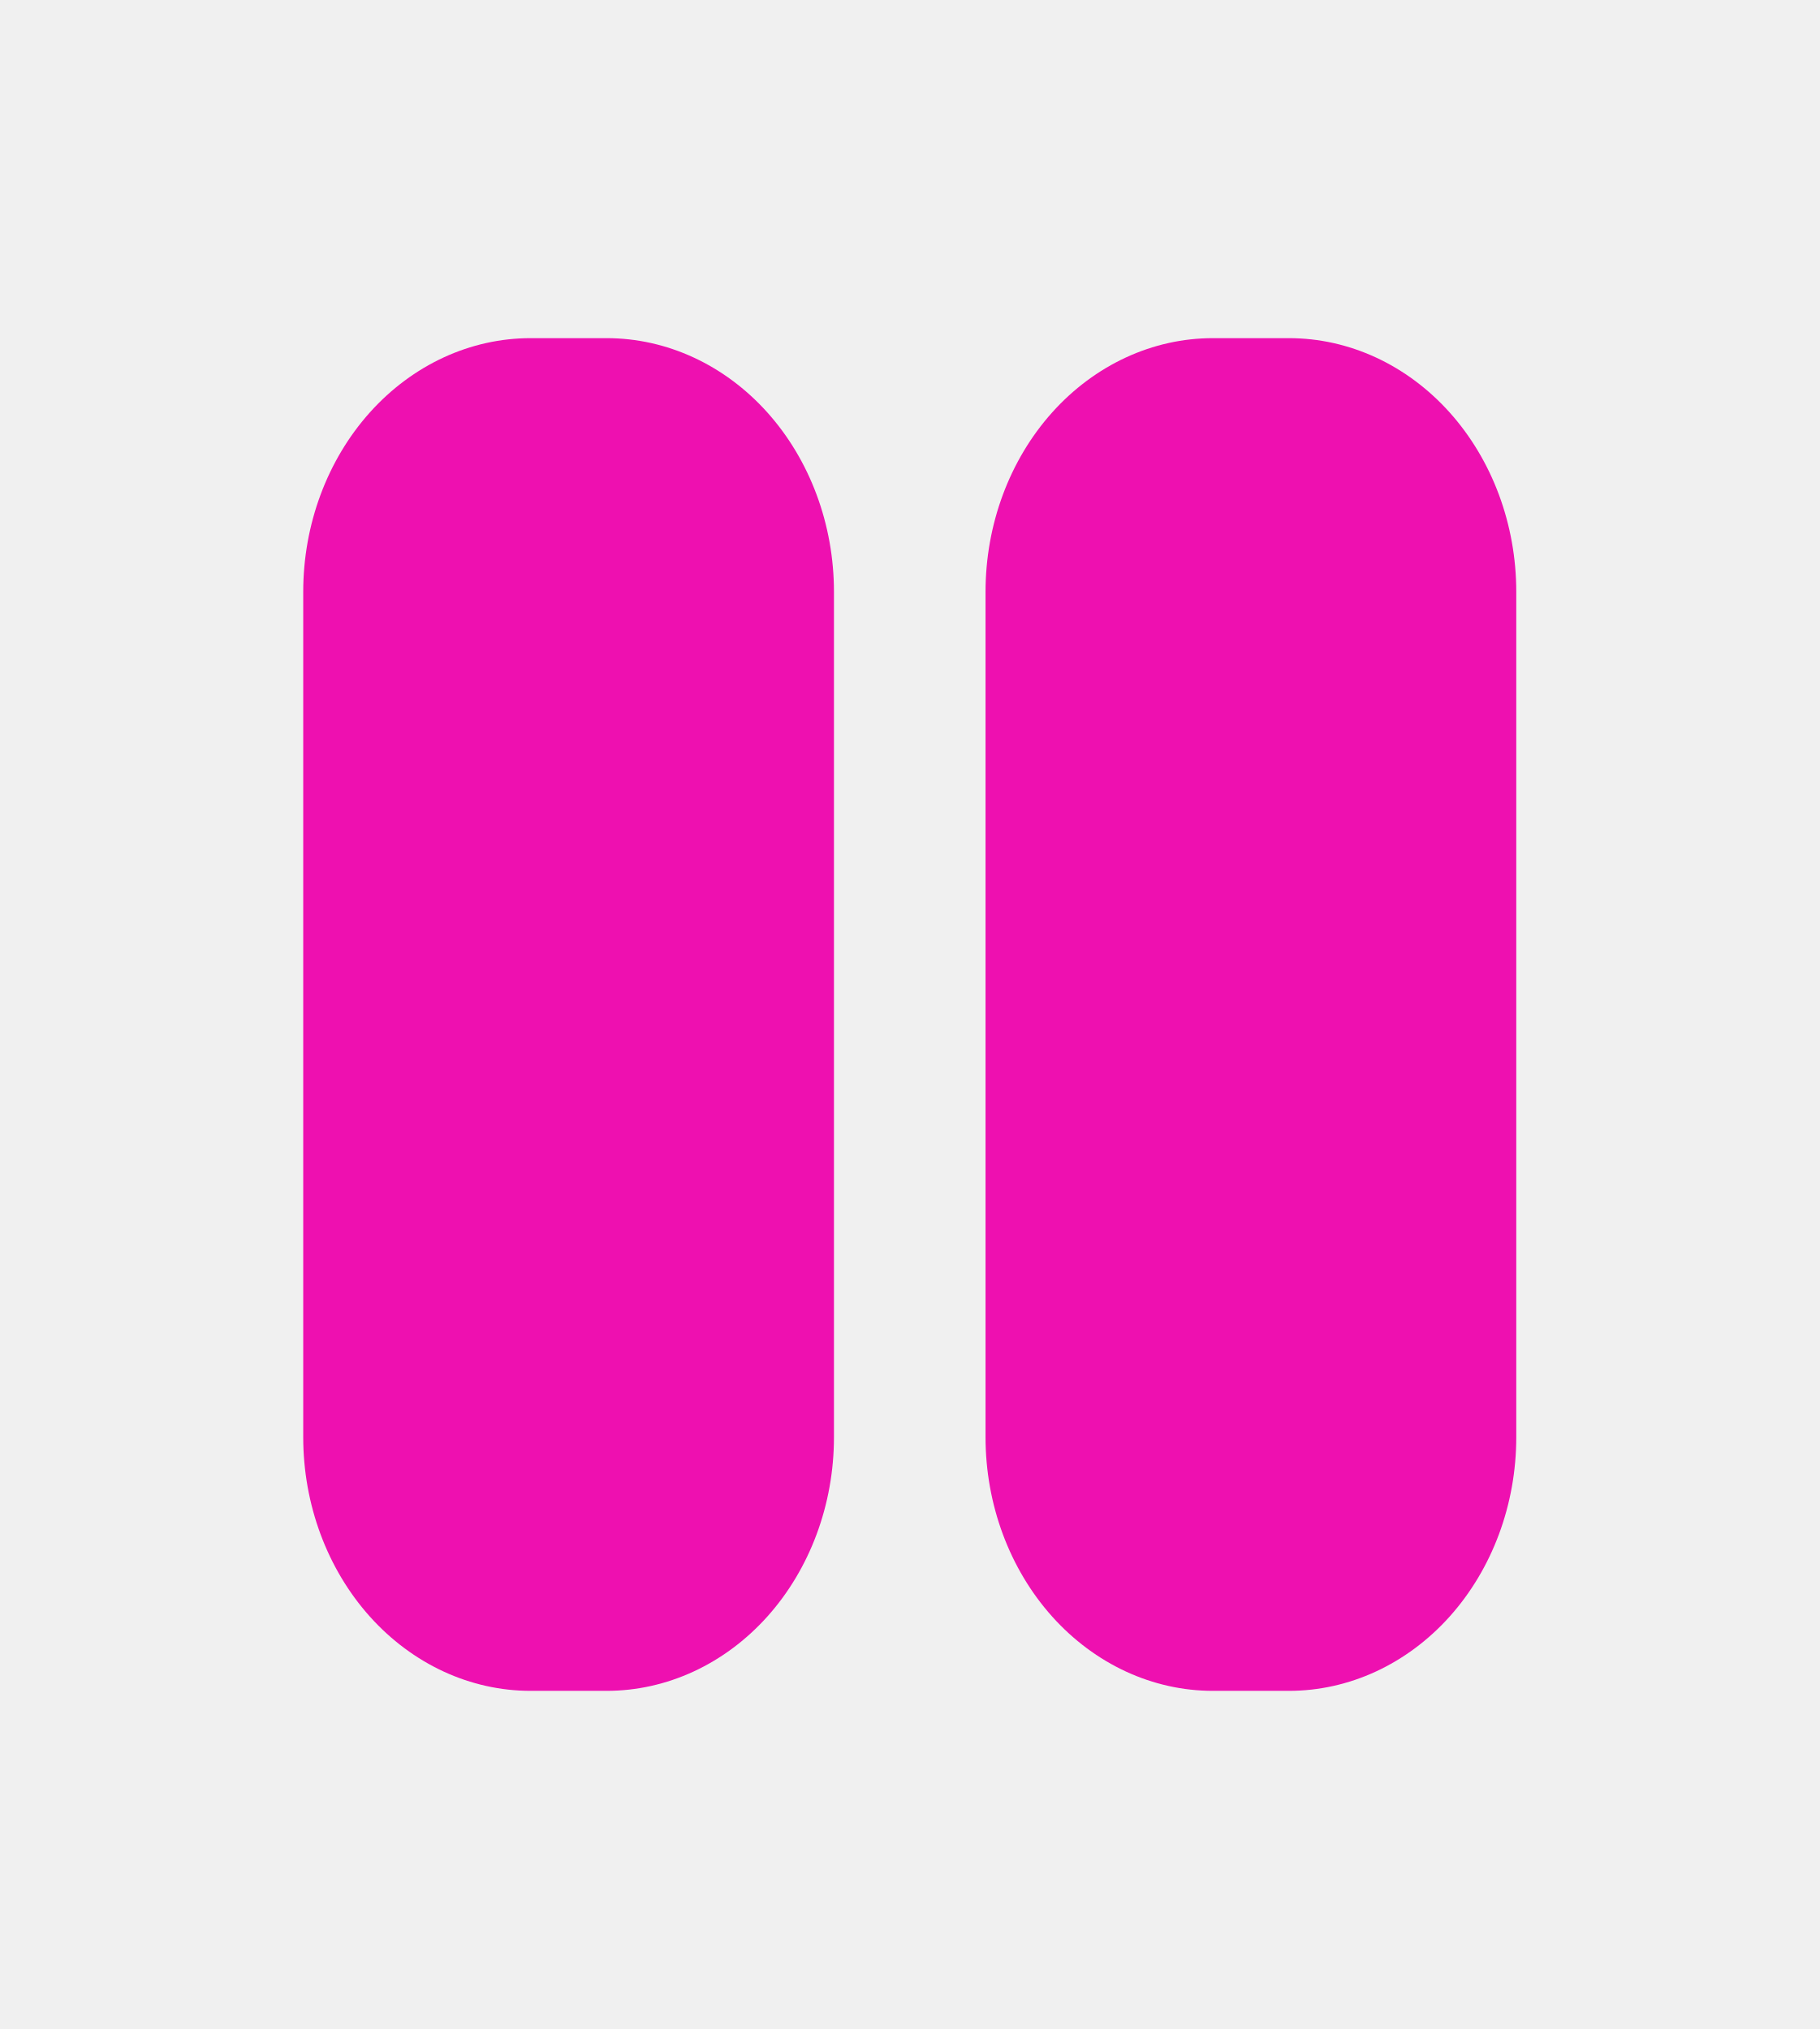
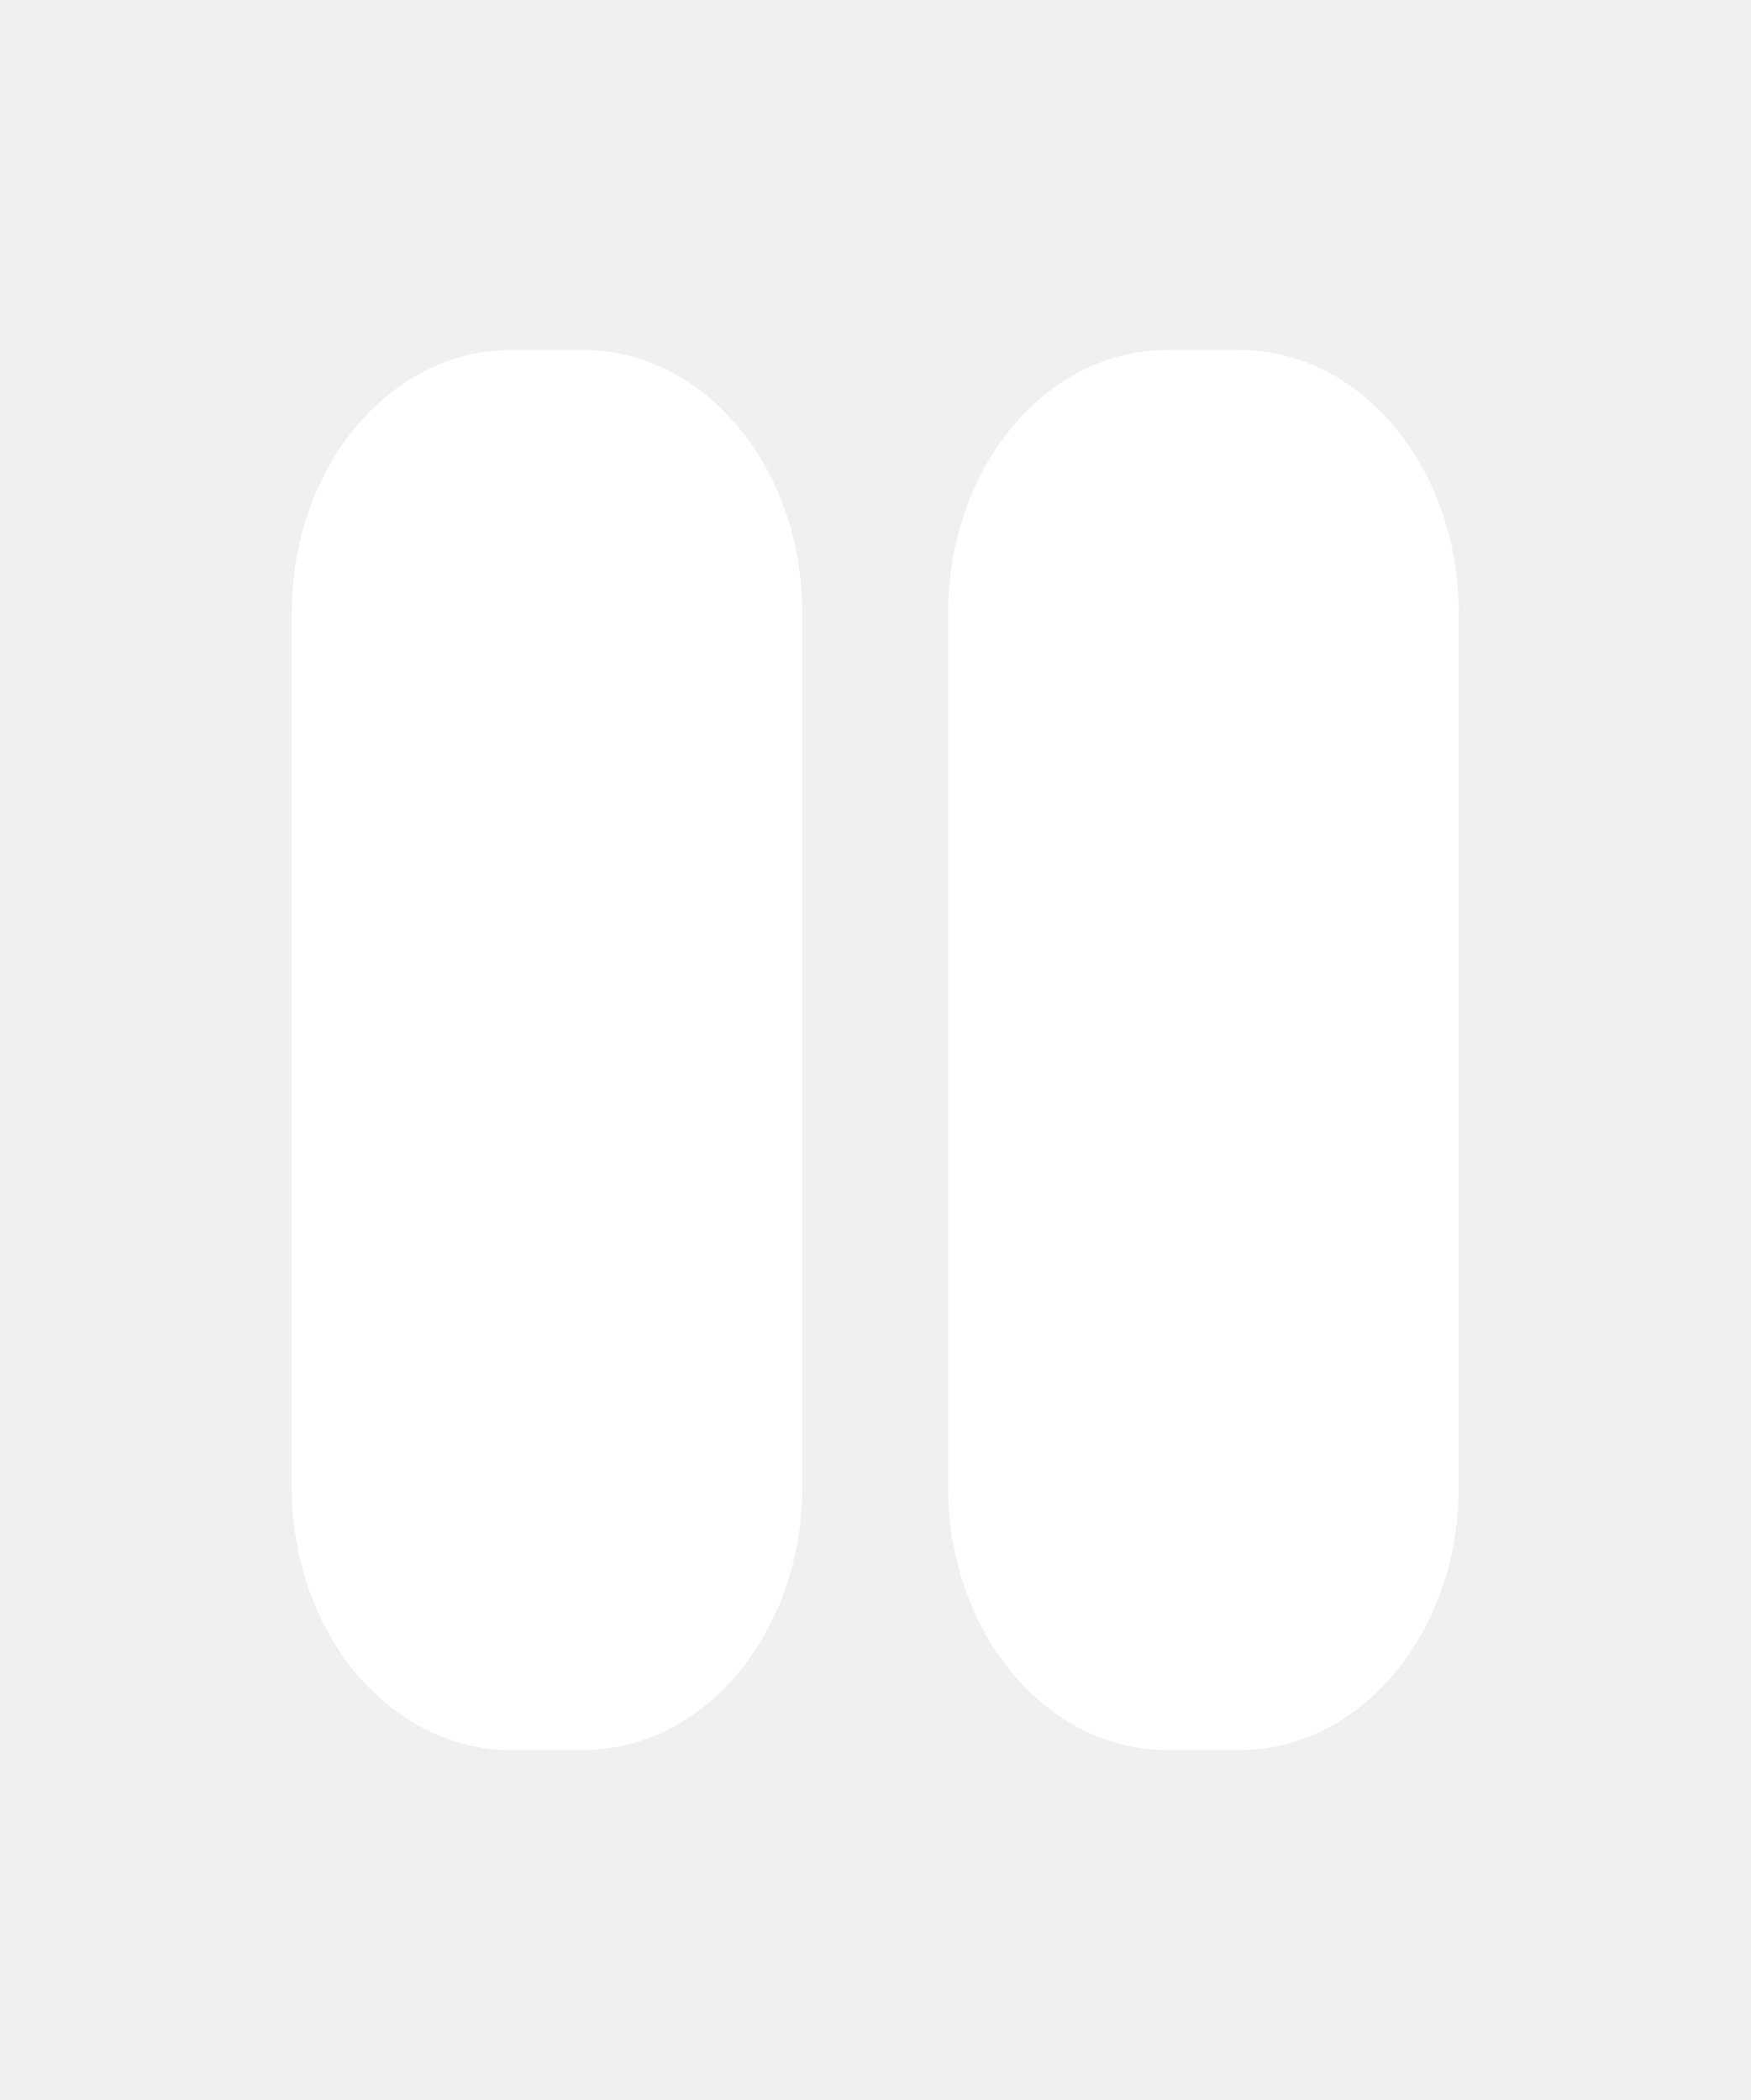
- <svg xmlns="http://www.w3.org/2000/svg" width="26" height="29" viewBox="0 0 26 29" fill="none">
+ <svg xmlns="http://www.w3.org/2000/svg" width="20" height="24" viewBox="0 0 20 24" fill="none">
  <g id="iconamoon:player-pause-fill">
-     <path id="Vector" fill-rule="evenodd" clip-rule="evenodd" d="M4.333 8.458C4.333 7.497 4.676 6.575 5.285 5.895C5.895 5.215 6.721 4.833 7.583 4.833H8.667C9.529 4.833 10.355 5.215 10.965 5.895C11.574 6.575 11.917 7.497 11.917 8.458V20.542C11.917 21.503 11.574 22.425 10.965 23.105C10.355 23.785 9.529 24.167 8.667 24.167H7.583C6.721 24.167 5.895 23.785 5.285 23.105C4.676 22.425 4.333 21.503 4.333 20.542V8.458ZM17.333 4.833C16.471 4.833 15.645 5.215 15.035 5.895C14.426 6.575 14.083 7.497 14.083 8.458V20.542C14.083 21.503 14.426 22.425 15.035 23.105C15.645 23.785 16.471 24.167 17.333 24.167H18.417C19.279 24.167 20.105 23.785 20.715 23.105C21.324 22.425 21.667 21.503 21.667 20.542V8.458C21.667 7.497 21.324 6.575 20.715 5.895C20.105 5.215 19.279 4.833 18.417 4.833H17.333Z" fill="#EE10B0" />
+     <path id="Vector" fill-rule="evenodd" clip-rule="evenodd" d="M3.333 7C3.333 6.204 3.597 5.441 4.065 4.879C4.534 4.316 5.17 4 5.833 4H6.667C7.33 4 7.966 4.316 8.434 4.879C8.903 5.441 9.167 6.204 9.167 7V17C9.167 17.796 8.903 18.559 8.434 19.121C7.966 19.684 7.33 20 6.667 20H5.833C5.17 20 4.534 19.684 4.065 19.121C3.597 18.559 3.333 17.796 3.333 17V7ZM13.333 4C12.67 4 12.034 4.316 11.566 4.879C11.097 5.441 10.833 6.204 10.833 7V17C10.833 17.796 11.097 18.559 11.566 19.121C12.034 19.684 12.67 20 13.333 20H14.167C14.83 20 15.466 19.684 15.934 19.121C16.403 18.559 16.667 17.796 16.667 17V7C16.667 6.204 16.403 5.441 15.934 4.879C15.466 4.316 14.83 4 14.167 4H13.333Z" fill="white" />
  </g>
</svg>
